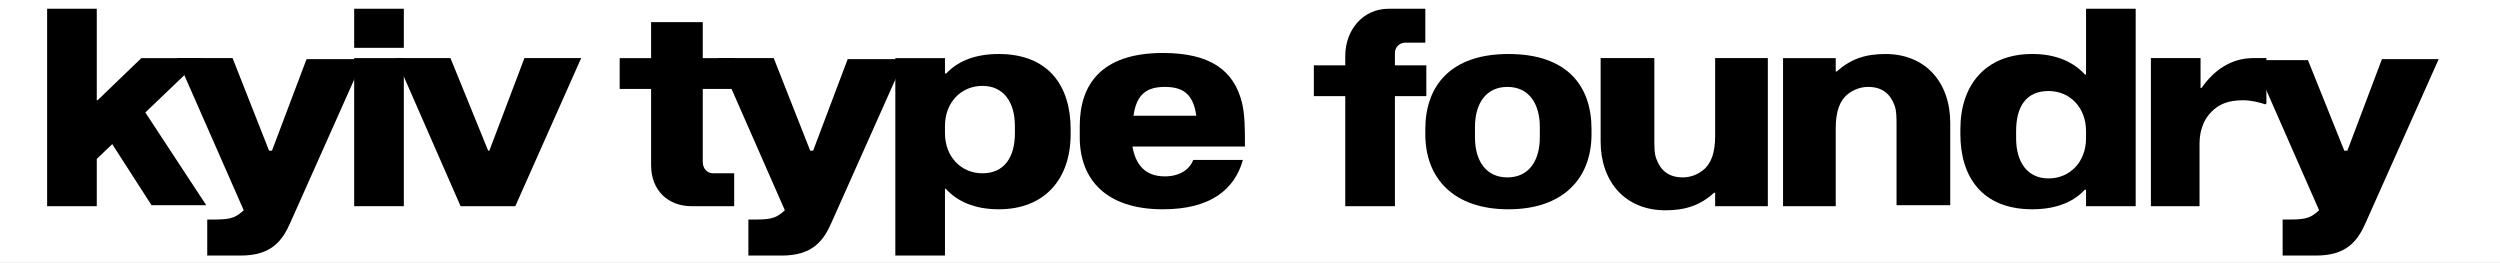
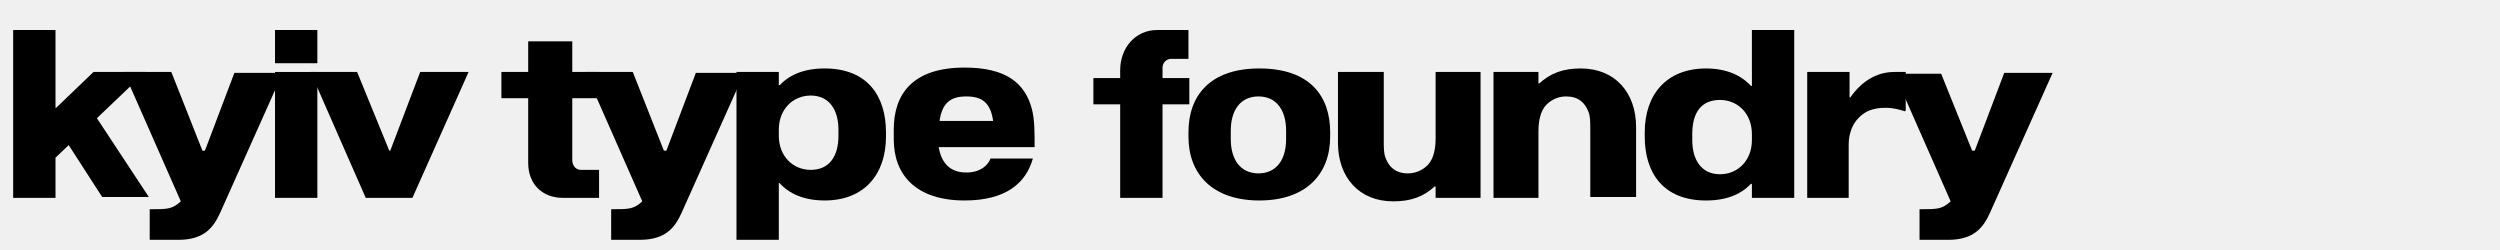
- <svg xmlns="http://www.w3.org/2000/svg" width="286" height="30" viewBox="0 0 286 30" fill="none">
-   <rect width="286" height="30" fill="white" />
-   <path d="M10.723 11.471V12.412H11.883V11.471H10.723ZM17.331 23.471H23.592L16.404 12.529L11.883 15L17.331 23.471ZM16.172 6.647L7.13 15.353L8.984 20.177L23.128 6.647H16.172ZM5.391 23.588H11.071V1H5.391V23.588Z" fill="black" />
-   <path d="M30.548 17.235V18.176H31.708V17.235H30.548ZM20.23 6.646L27.882 24.058C26.723 25.117 26.143 25.117 23.708 25.117V29.235H27.534C31.012 29.235 32.287 27.588 33.215 25.47L41.562 6.764H35.069L30.316 19.352L31.708 19.588L26.607 6.646H20.23Z" fill="black" />
-   <path d="M40.518 23.588H46.198V6.647H40.518V23.588ZM40.518 1V5.471H46.198V1H40.518Z" fill="black" />
-   <path d="M55.357 17.235V18.176H56.517V17.235H55.357ZM45.272 6.646L52.691 23.588H58.951L66.487 6.646H59.995L55.357 18.882H56.517L51.532 6.646H45.272Z" fill="black" />
-   <path d="M79.122 23.588H83.991V19.823H81.557C80.861 19.823 80.397 19.235 80.397 18.529V2.529H74.485V18.882C74.485 21.823 76.456 23.588 79.122 23.588ZM70.891 6.647V10.176H83.991V6.647H70.891Z" fill="black" />
-   <path d="M92.454 17.235V18.176H93.614V17.235H92.454ZM82.137 6.646L89.788 24.058C88.629 25.117 88.049 25.117 85.615 25.117V29.235H89.44C92.918 29.235 94.194 27.588 95.121 25.47L103.468 6.764H96.976L92.223 19.352L93.614 19.588L88.513 6.646H82.137Z" fill="black" />
-   <path d="M107.526 20.648V21.59H108.685V20.648H107.526ZM107.526 8.413V9.354H108.685V8.413H107.526ZM112.395 19.825C109.96 19.825 108.105 17.942 108.105 15.237V14.413C108.105 11.707 109.96 9.825 112.395 9.825C114.829 9.825 116.105 11.707 116.105 14.413V15.237C116.105 18.06 114.829 19.825 112.395 19.825ZM102.425 29.237H108.105V6.648H102.425V29.237ZM114.25 23.942C119.582 23.942 122.481 20.413 122.481 15.354V14.766C122.481 9.942 120.046 6.178 114.25 6.178C108.453 6.178 106.135 9.942 106.135 14.766V15.354C106.135 20.413 108.801 23.942 114.25 23.942Z" fill="black" />
-   <path d="M129.669 13.237C130.017 10.884 131.06 9.943 133.263 9.943C135.349 9.943 136.509 10.766 136.856 13.237H129.669ZM123.524 15.708C123.524 20.531 126.539 23.943 133.031 23.943C138.595 23.943 141.262 21.59 142.189 18.296H136.509C136.161 19.237 135.117 20.178 133.263 20.178C130.944 20.178 129.901 18.766 129.553 16.766H142.421C142.421 14.766 142.421 13.119 142.073 11.708C141.146 8.061 138.479 6.061 133.031 6.061C125.959 6.061 123.524 9.708 123.524 14.414V15.708Z" fill="black" />
-   <path d="M150.304 11H153.898V23.588H159.578V11H163.172V7.471H159.578V6.059C159.578 5.353 160.158 4.882 160.737 4.882H163.056V1H158.883C155.868 1 153.898 3.471 153.898 6.412V7.471H150.304V11V11Z" fill="black" />
-   <path d="M168.737 15.707C168.737 18.413 170.012 20.295 172.447 20.295C174.881 20.295 176.156 18.413 176.156 15.707V14.531C176.156 11.825 174.881 9.942 172.447 9.942C170.012 9.942 168.737 11.825 168.737 14.531V15.707ZM172.562 23.942C166.302 23.942 163.056 20.413 163.056 15.354V14.766C163.056 9.942 165.838 6.178 172.562 6.178C179.402 6.178 182.069 9.942 182.069 14.766V15.354C182.069 20.413 178.823 23.942 172.562 23.942Z" fill="black" />
-   <path d="M195.748 20.999V22.058H196.907V21.117H195.748V20.999ZM183.112 16.176C183.112 20.764 185.894 24.058 190.531 24.058C192.85 24.058 194.589 23.47 196.212 21.941V23.588H202.24V6.646H196.212V15.588C196.212 17.47 195.748 18.764 194.821 19.47C194.241 19.941 193.43 20.294 192.502 20.294C190.879 20.294 189.952 19.47 189.488 18.176C189.256 17.588 189.256 16.882 189.256 15.705V6.646H183.112V16.176V16.176Z" fill="black" />
-   <path d="M210.472 9.237V8.178H209.313V9.119H210.472V9.237ZM223.108 14.06C223.108 9.472 220.326 6.178 215.689 6.178C213.37 6.178 211.631 6.766 210.008 8.295V6.648H203.98V23.59H210.008V14.648C210.008 12.766 210.472 11.472 211.4 10.766C211.979 10.295 212.791 9.942 213.718 9.942C215.341 9.942 216.269 10.766 216.732 12.06C216.964 12.648 216.964 13.354 216.964 14.531V23.472H223.108V14.06V14.06Z" fill="black" />
-   <path d="M239.223 9.588V8.529H238.063V9.471H239.223V9.588ZM239.223 21.706V20.765H238.063V21.706H239.223ZM234.353 10.412C236.788 10.412 238.643 12.294 238.643 15V15.823C238.643 18.529 236.788 20.412 234.353 20.412C231.919 20.412 230.644 18.529 230.644 15.823V15C230.644 12.177 231.803 10.412 234.353 10.412ZM244.323 1H238.643V23.588H244.323V1ZM232.499 6.176C227.166 6.176 224.268 9.706 224.268 14.765V15.353C224.268 20.177 226.702 23.941 232.499 23.941C238.295 23.941 240.614 20.177 240.614 15.353V14.765C240.614 9.824 237.947 6.176 232.499 6.176Z" fill="black" />
-   <path d="M245.946 23.588H251.627V16.764C251.627 16.176 251.627 15.47 251.859 14.764C252.091 13.941 252.438 13.352 253.018 12.764C253.83 11.941 254.873 11.47 256.612 11.47C257.539 11.47 258.467 11.705 259.162 11.941L259.278 11.823V6.646H257.771C255.221 6.646 253.25 8.058 251.859 10.058H251.743V6.646H246.062V23.588H245.946Z" fill="black" />
-   <path d="M267.973 17.235V18.176H269.132V17.235H267.973ZM257.655 6.646L265.306 24.058C264.147 25.117 263.567 25.117 261.133 25.117V29.235H264.958C268.436 29.235 269.712 27.588 270.639 25.47L278.986 6.764H272.494L267.741 19.352L269.132 19.588L264.031 6.882H257.655V6.646Z" fill="black" />
+ <svg xmlns="http://www.w3.org/2000/svg" width="190" height="19" viewBox="0 0 190 19" fill="none">
+   <path d="M4.021 8.194V8.725H4.678V8.194H4.021ZM7.765 14.971H11.311L7.239 8.792L4.678 10.187L7.765 14.971ZM7.108 5.469L1.985 10.386L3.036 13.111L11.049 5.469H7.108ZM1 15.037H4.218V2.28H1V15.037Z" fill="black" />
+   <path d="M15.253 11.449V11.981H15.909V11.449H15.253ZM9.407 5.469L13.742 15.303C13.085 15.901 12.757 15.901 11.378 15.901V18.227H13.545C15.515 18.227 16.238 17.296 16.763 16.1L21.492 5.536H17.814L15.121 12.645L15.909 12.778L13.02 5.469H9.407Z" fill="black" />
+   <path d="M20.901 15.037H24.119V5.469H20.901V15.037ZM20.901 2.28V4.805H24.119V2.28H20.901Z" fill="black" />
+   <path d="M29.308 11.449V11.981H29.965V11.449H29.308ZM23.594 5.469L27.797 15.037H31.344L35.613 5.469H31.935L29.308 12.379H29.965L27.14 5.469H23.594Z" fill="black" />
+   <path d="M42.771 15.036H45.529V12.91H44.15C43.756 12.91 43.493 12.577 43.493 12.179V3.142H40.143V12.378C40.143 14.039 41.26 15.036 42.771 15.036ZM38.107 5.468V7.461H45.529V5.468H38.107Z" fill="black" />
+   <path d="M50.324 11.449V11.981H50.981V11.449H50.324ZM44.478 5.469L48.813 15.303C48.157 15.901 47.828 15.901 46.449 15.901V18.227H48.616C50.587 18.227 51.309 17.296 51.834 16.1L56.563 5.536H52.885L50.193 12.645L50.981 12.778L48.091 5.469H44.478Z" fill="black" />
+   <path d="M58.862 13.375V13.907H59.519V13.375H58.862ZM58.862 6.465V6.997H59.519V6.465H58.862ZM61.62 12.91C60.241 12.91 59.19 11.847 59.19 10.319V9.854C59.19 8.326 60.241 7.262 61.62 7.262C63 7.262 63.722 8.326 63.722 9.854V10.319C63.722 11.914 63 12.91 61.62 12.91ZM55.972 18.226H59.19V5.468H55.972V18.226ZM62.671 15.236C65.692 15.236 67.334 13.242 67.334 10.385V10.053C67.334 7.329 65.955 5.203 62.671 5.203C59.387 5.203 58.074 7.329 58.074 10.053V10.385C58.074 13.242 59.584 15.236 62.671 15.236Z" fill="black" />
+   <path d="M71.406 9.19C71.603 7.861 72.194 7.329 73.442 7.329C74.624 7.329 75.281 7.794 75.478 9.19H71.406ZM67.925 10.585C67.925 13.309 69.633 15.236 73.311 15.236C76.463 15.236 77.974 13.907 78.499 12.047H75.281C75.084 12.578 74.493 13.11 73.442 13.11C72.129 13.11 71.538 12.312 71.341 11.183H78.631C78.631 10.053 78.631 9.123 78.434 8.326C77.908 6.266 76.398 5.136 73.311 5.136C69.305 5.136 67.925 7.196 67.925 9.854V10.585Z" fill="black" />
+   <path d="M83.098 7.928H85.134V15.037H88.352V7.928H90.388V5.934H88.352V5.137C88.352 4.738 88.68 4.473 89.009 4.473H90.322V2.28H87.958C86.25 2.28 85.134 3.675 85.134 5.336V5.934H83.098V7.928V7.928Z" fill="black" />
+   <path d="M93.54 10.585C93.54 12.113 94.263 13.176 95.642 13.176C97.021 13.176 97.744 12.113 97.744 10.585V9.92C97.744 8.392 97.021 7.329 95.642 7.329C94.263 7.329 93.54 8.392 93.54 9.92V10.585ZM95.708 15.236C92.161 15.236 90.322 13.242 90.322 10.385V10.053C90.322 7.329 91.898 5.203 95.708 5.203C99.583 5.203 101.093 7.329 101.093 10.053V10.385C101.093 13.242 99.254 15.236 95.708 15.236Z" fill="black" />
+   <path d="M108.844 13.575V14.173H109.501V13.642H108.844V13.575ZM101.685 10.851C101.685 13.443 103.261 15.303 105.888 15.303C107.202 15.303 108.187 14.971 109.107 14.107V15.037H112.522V5.469H109.107V10.519C109.107 11.582 108.844 12.313 108.319 12.712C107.99 12.977 107.53 13.177 107.005 13.177C106.085 13.177 105.56 12.712 105.297 11.981C105.166 11.649 105.166 11.25 105.166 10.585V5.469H101.685V10.851V10.851Z" fill="black" />
+   <path d="M117.184 6.93V6.332H116.528V6.864H117.184V6.93ZM124.343 9.654C124.343 7.063 122.767 5.203 120.14 5.203C118.826 5.203 117.841 5.535 116.922 6.399V5.468H113.506V15.037H116.922V9.987C116.922 8.924 117.184 8.193 117.71 7.794C118.038 7.528 118.498 7.329 119.023 7.329C119.943 7.329 120.468 7.794 120.731 8.525C120.862 8.857 120.862 9.256 120.862 9.92V14.97H124.343V9.654V9.654Z" fill="black" />
+   <path d="M133.472 7.13V6.532H132.816V7.064H133.472V7.13ZM133.472 13.974V13.443H132.816V13.974H133.472ZM130.714 7.596C132.093 7.596 133.144 8.659 133.144 10.187V10.652C133.144 12.18 132.093 13.243 130.714 13.243C129.335 13.243 128.612 12.18 128.612 10.652V10.187C128.612 8.592 129.269 7.596 130.714 7.596ZM136.362 2.28H133.144V15.037H136.362V2.28ZM129.663 5.204C126.642 5.204 125 7.197 125 10.054V10.386C125 13.111 126.379 15.237 129.663 15.237C132.947 15.237 134.261 13.111 134.261 10.386V10.054C134.261 7.263 132.75 5.204 129.663 5.204Z" fill="black" />
+   <path d="M137.282 15.037H140.5V11.183C140.5 10.851 140.5 10.453 140.632 10.054C140.763 9.589 140.96 9.256 141.289 8.924C141.748 8.459 142.339 8.193 143.325 8.193C143.85 8.193 144.375 8.326 144.769 8.459L144.835 8.393V5.469H143.981C142.536 5.469 141.42 6.266 140.632 7.396H140.566V5.469H137.348V15.037H137.282Z" fill="black" />
+   <path d="M149.76 11.449V11.981H150.417V11.449H149.76ZM143.915 5.469L148.25 15.303C147.593 15.901 147.265 15.901 145.885 15.901V18.227H148.053C150.023 18.227 150.746 17.296 151.271 16.1L156 5.536H152.322L149.629 12.645L150.417 12.778L147.527 5.602H143.915V5.469Z" fill="black" />
</svg>
